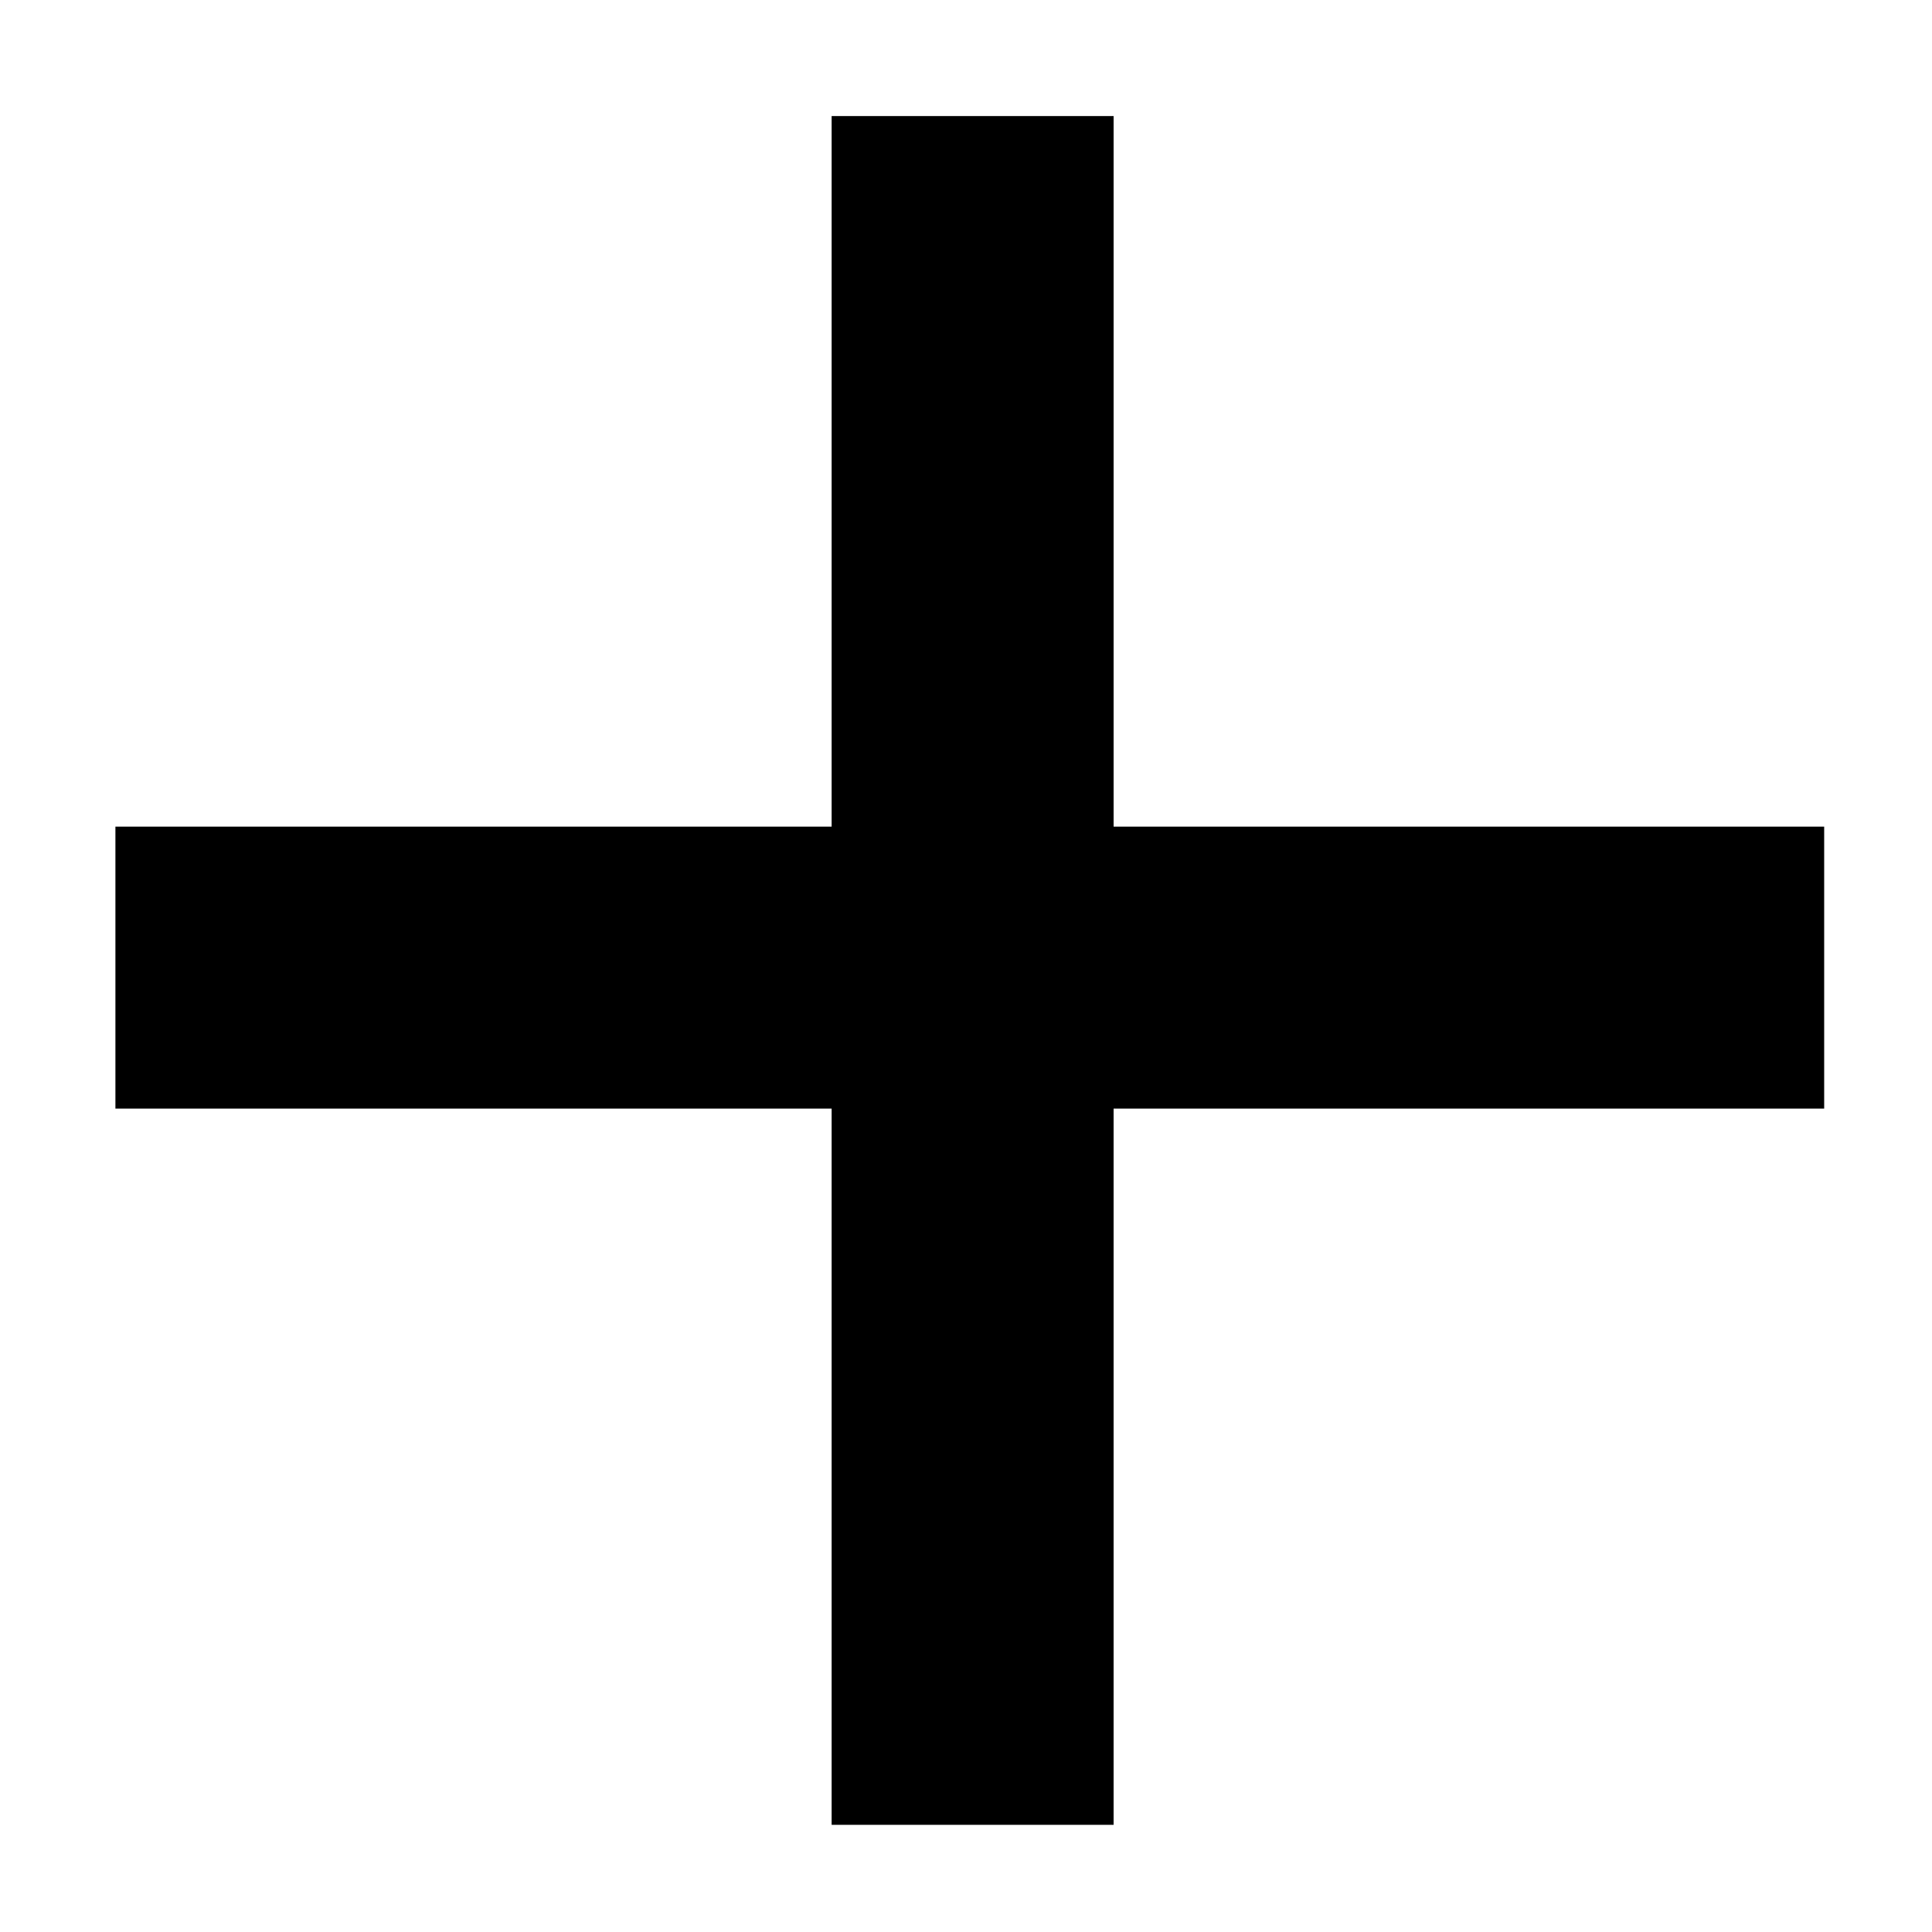
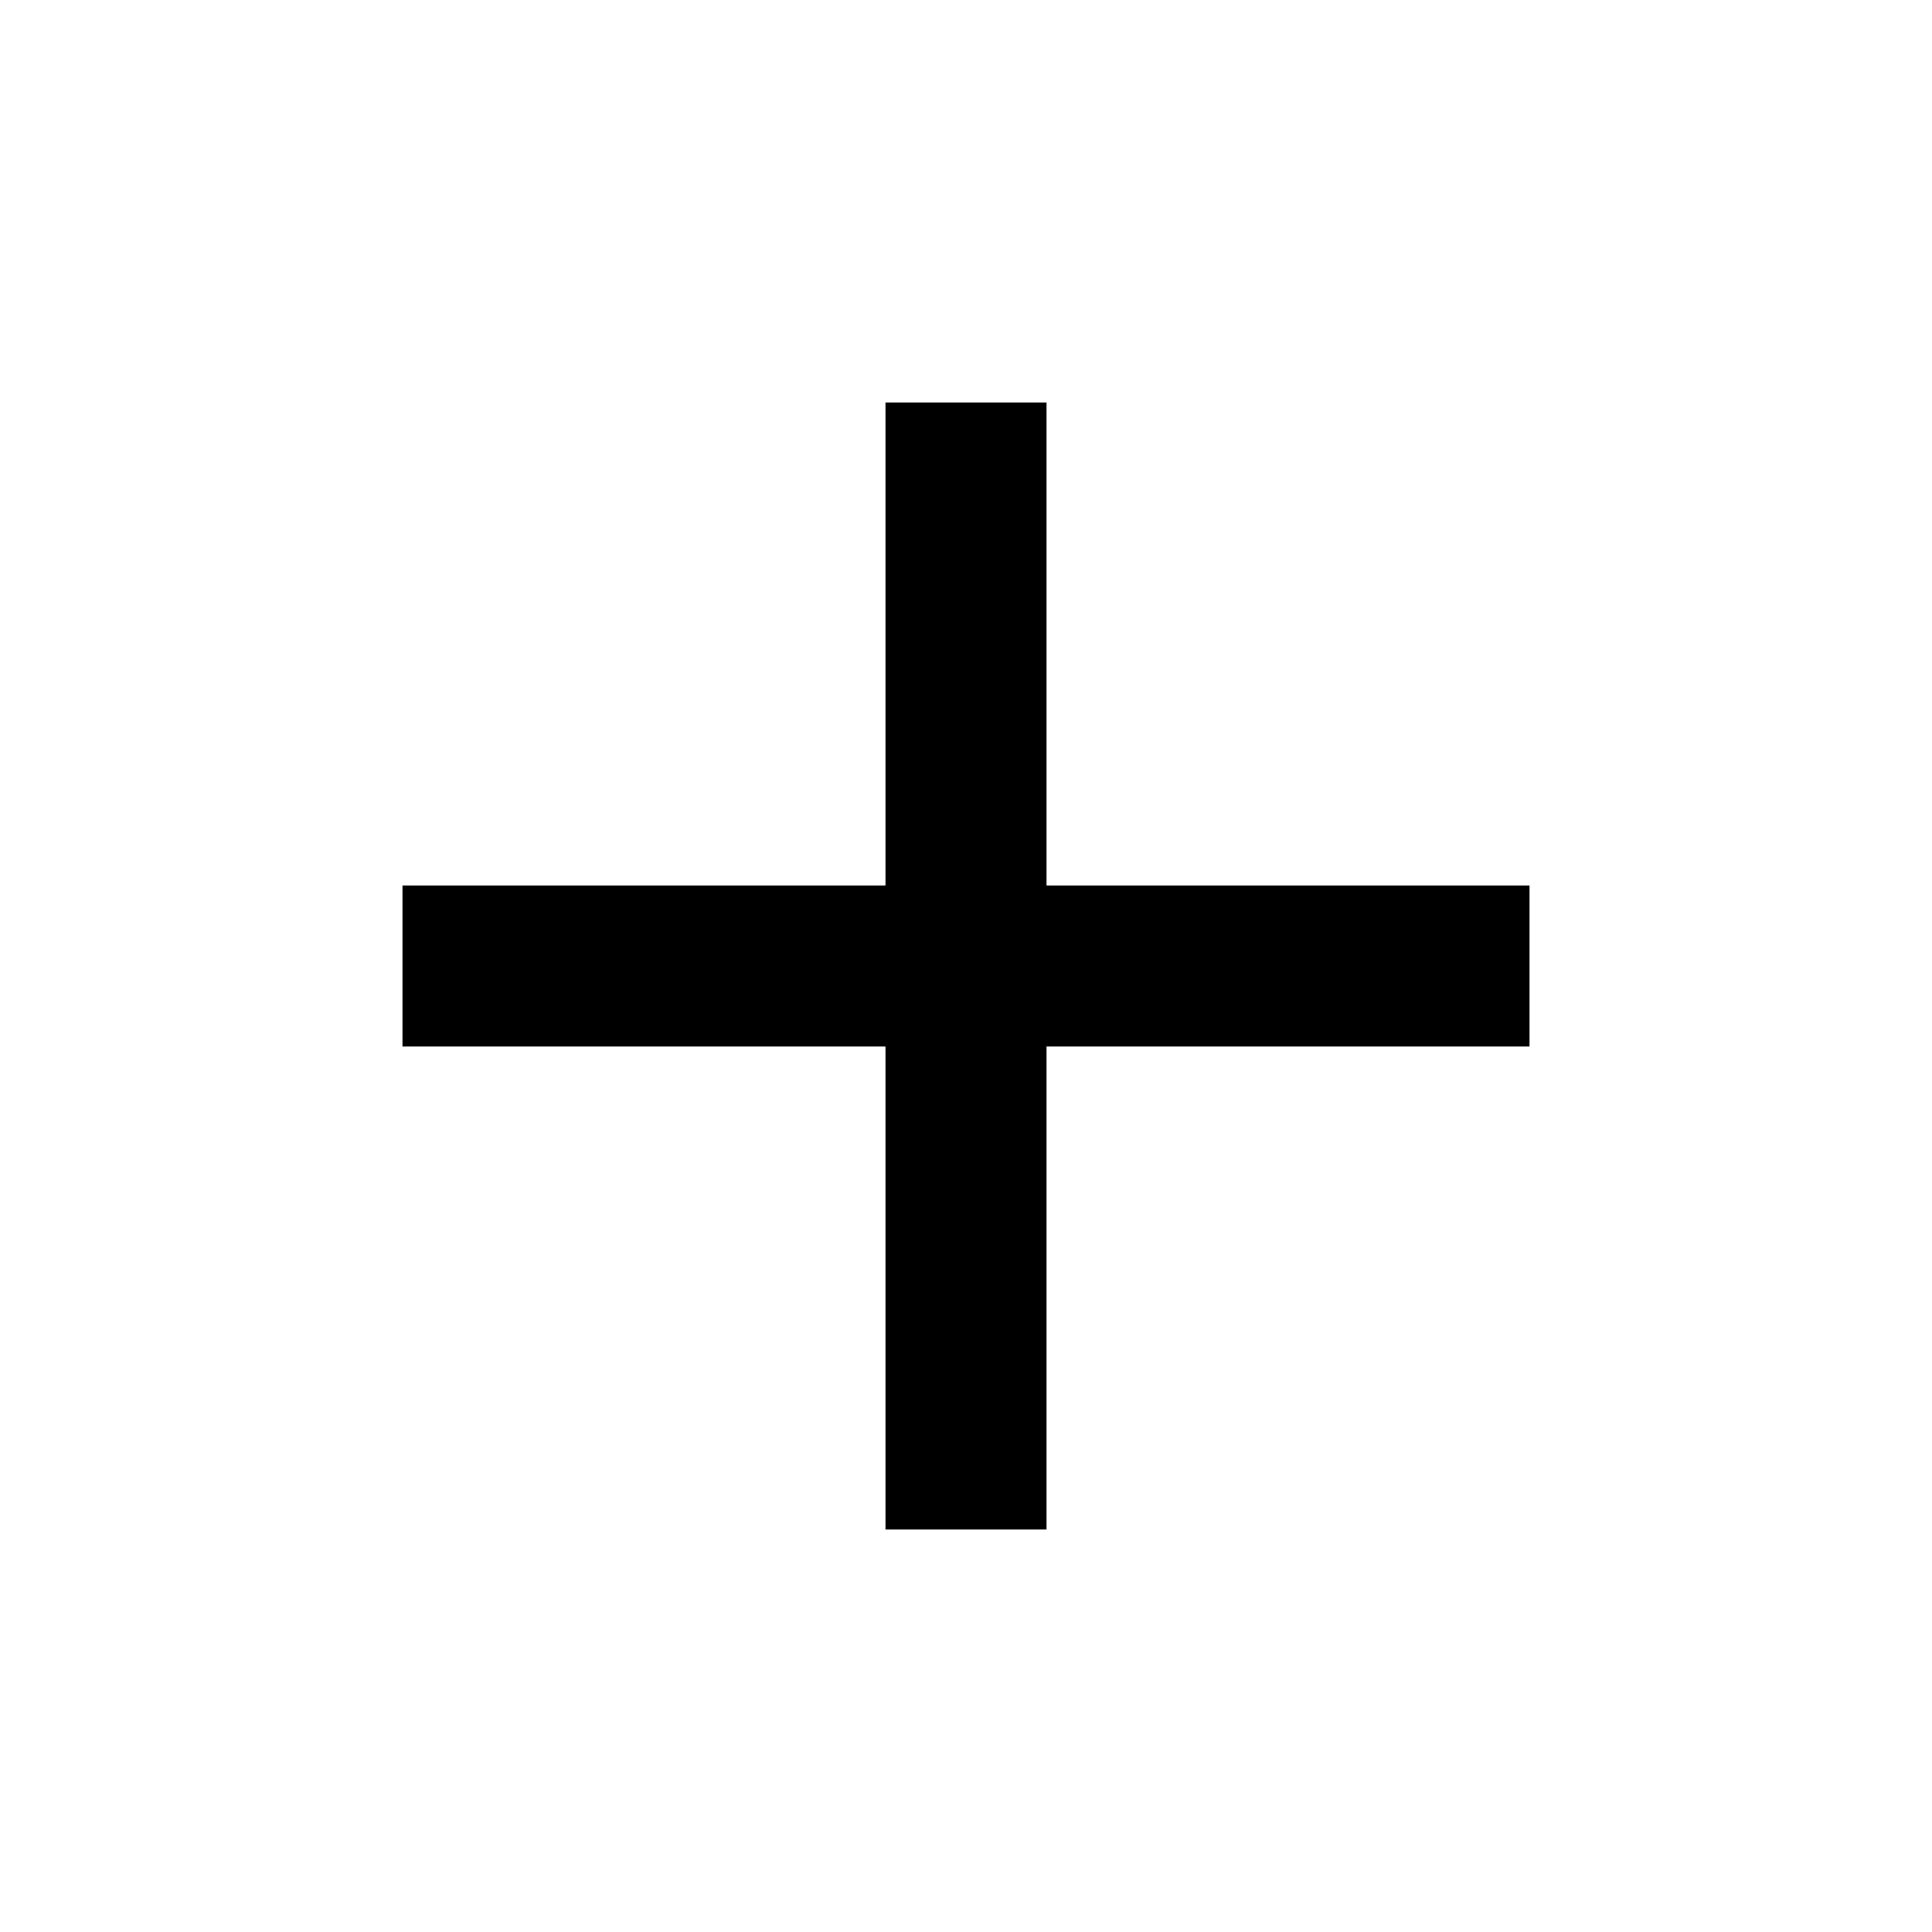
- <svg xmlns="http://www.w3.org/2000/svg" t="1725002584869" class="icon" viewBox="0 0 1024 1024" version="1.1" width="200" height="200">
-   <path d="M966.851 438.134H590.236V61.517H440.783v376.617H61.173v149.451h379.61v379.61h149.451v-379.61h376.617V438.134z m0 0z" />
+ <svg xmlns="http://www.w3.org/2000/svg" t="1725358450029" class="icon" viewBox="0 0 1024 1024" version="1.1" width="200" height="200">
+   <path d="M469.333 469.333v-256h85.334v256h256v85.334h-256v256h-85.334v-256h-256v-85.334z" />
</svg>
